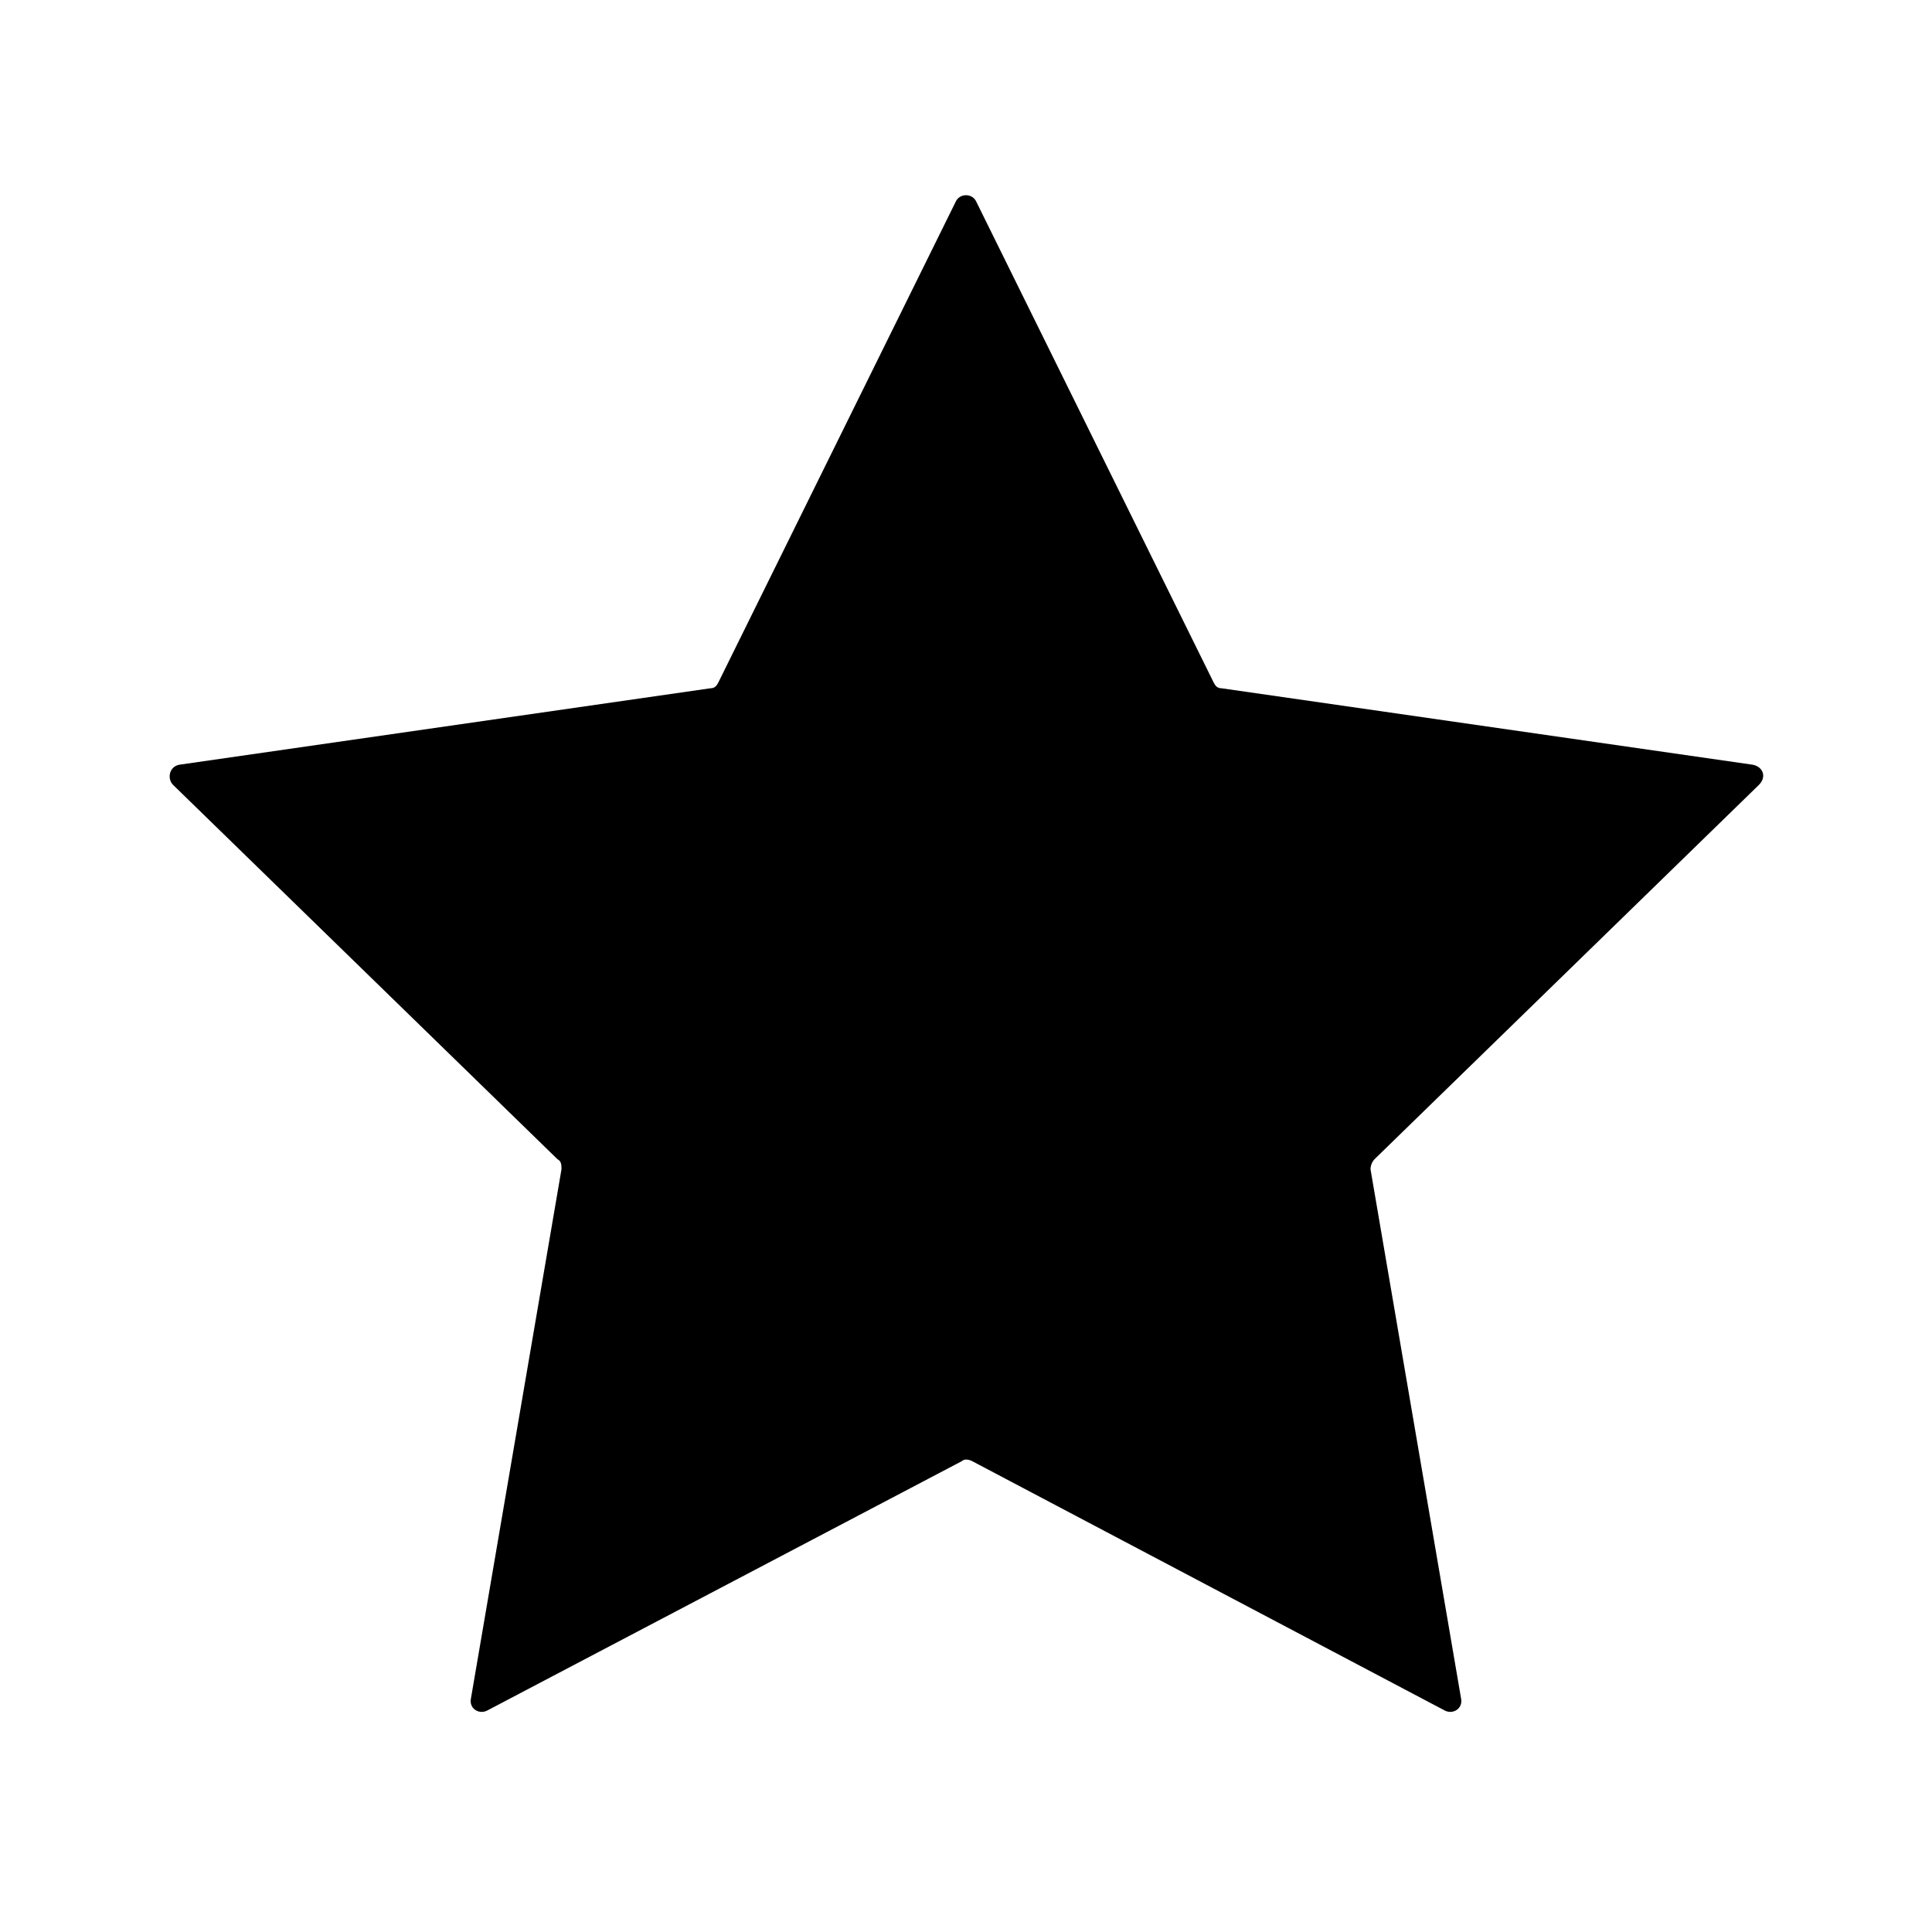
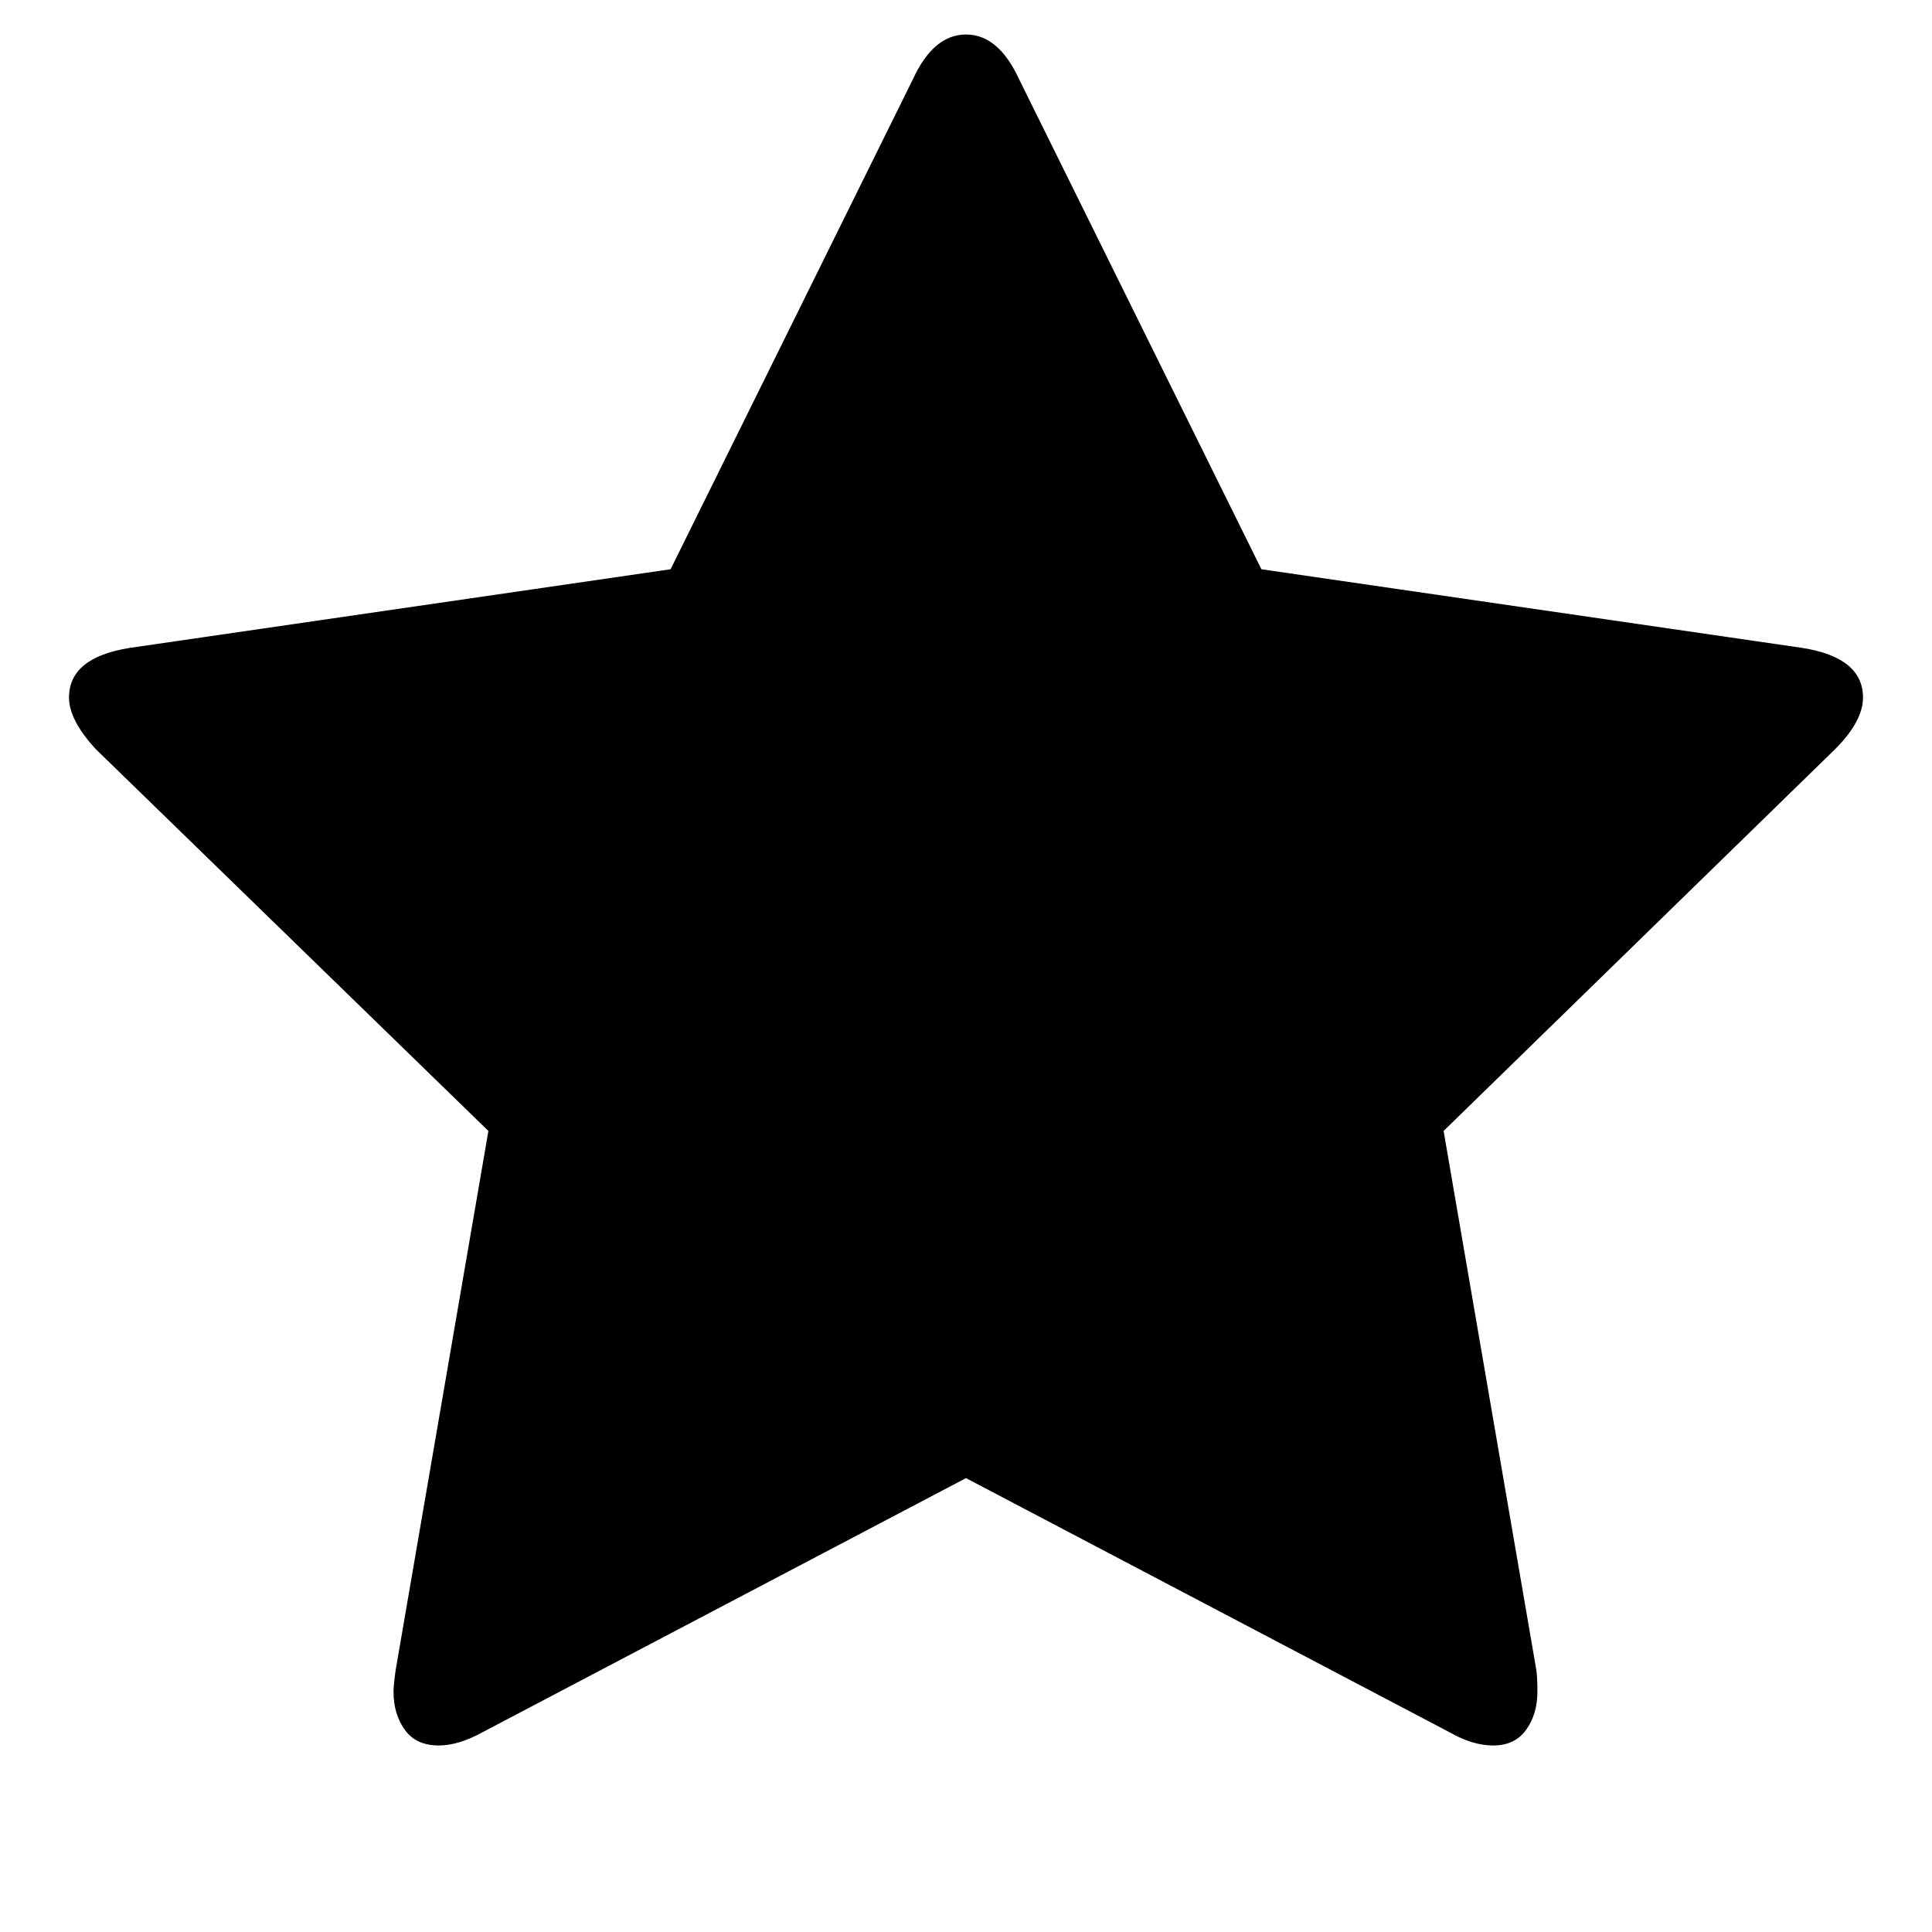
- <svg xmlns="http://www.w3.org/2000/svg" viewBox="0 0 96 96">
-   <path d="M48.5 10l11.8 23.9c.1.2.2.3.4.3L87.1 38c.5.1.7.6.3 1L68.3 57.6c-.1.1-.2.3-.2.5l4.5 26.3c.1.5-.4.8-.8.6L48.3 72.6c-.2-.1-.4-.1-.5 0L24.2 85c-.4.2-.9-.1-.8-.6l4.5-26.3c0-.2 0-.4-.2-.5L8.6 39c-.3-.3-.2-.9.3-1l26.4-3.8c.2 0 .3-.1.4-.3L47.5 10c.2-.4.8-.4 1 0z" />
+ <svg xmlns="http://www.w3.org/2000/svg" width="1792" height="1792" viewBox="0 0 1792 1792">
+   <path d="M1728 647q0 22-26 48l-363 354 86 500q1 7 1 20 0 21-10.5 35.5t-30.5 14.5q-19 0-40-12l-449-236-449 236q-22 12-40 12-21 0-31.5-14.5t-10.5-35.5q0-6 2-20l86-500-364-354q-25-27-25-48 0-37 56-46l502-73 225-455q19-41 49-41t49 41l225 455 502 73q56 9 56 46z" />
</svg>
